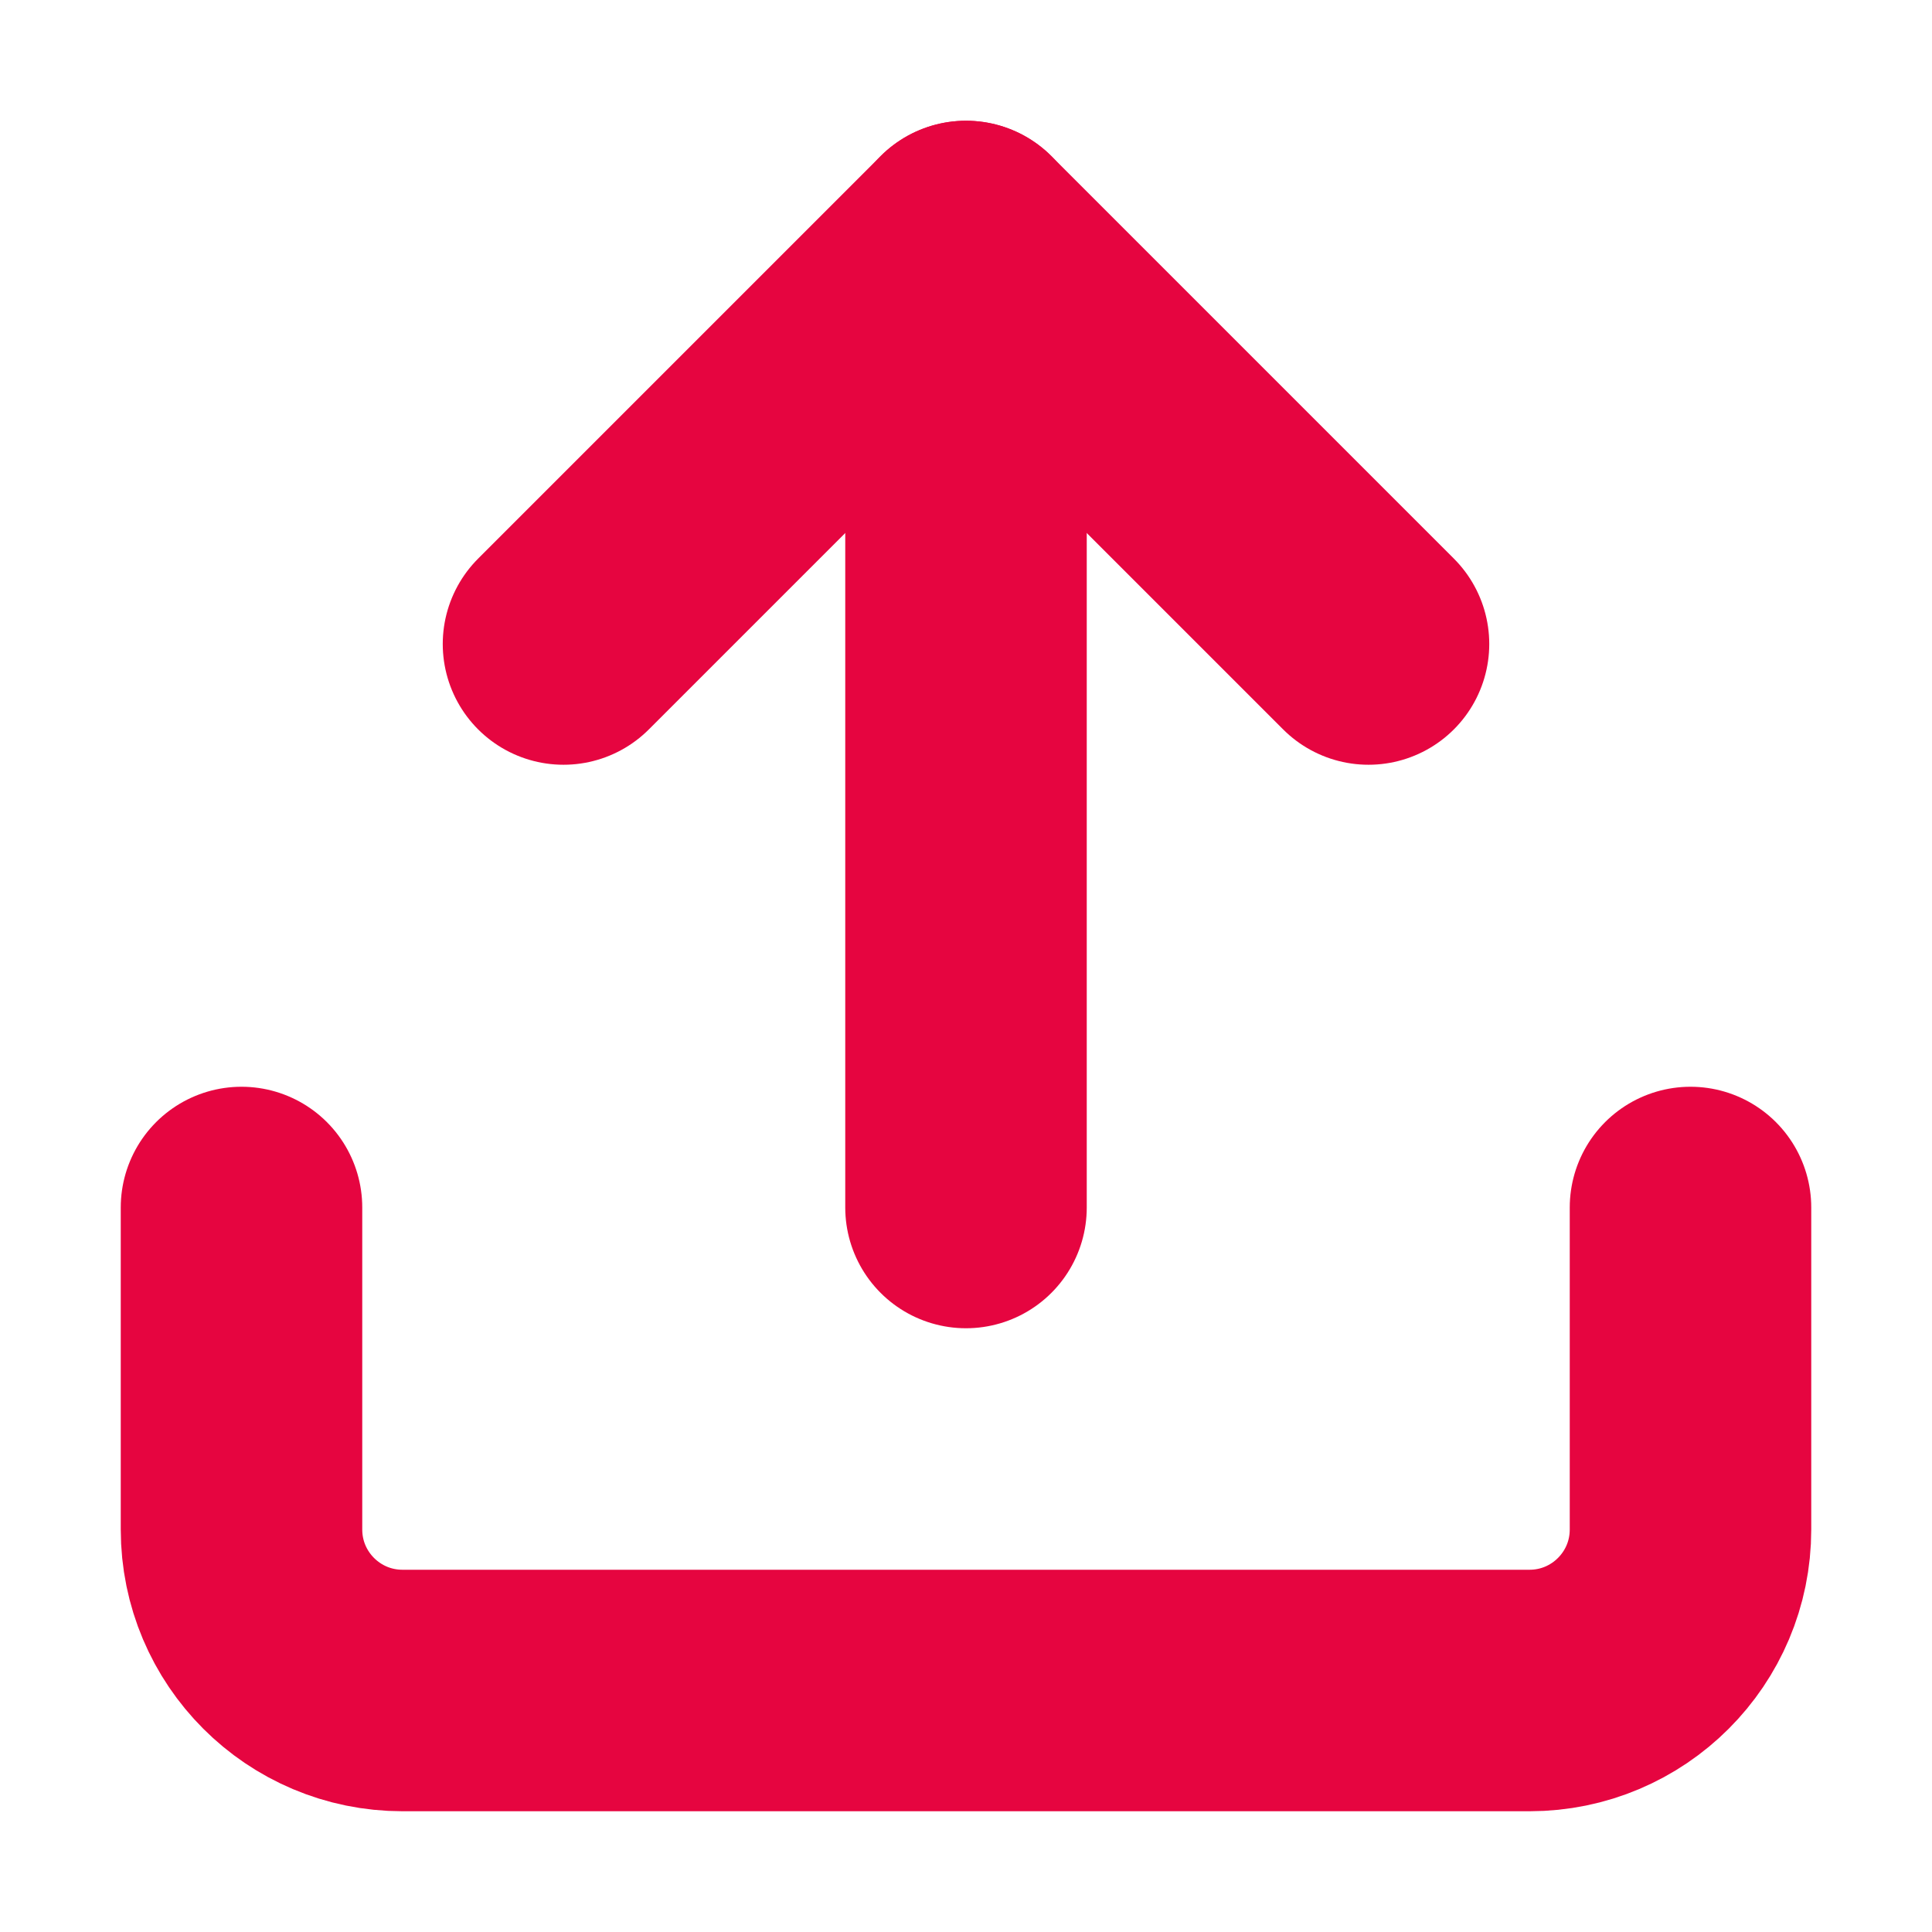
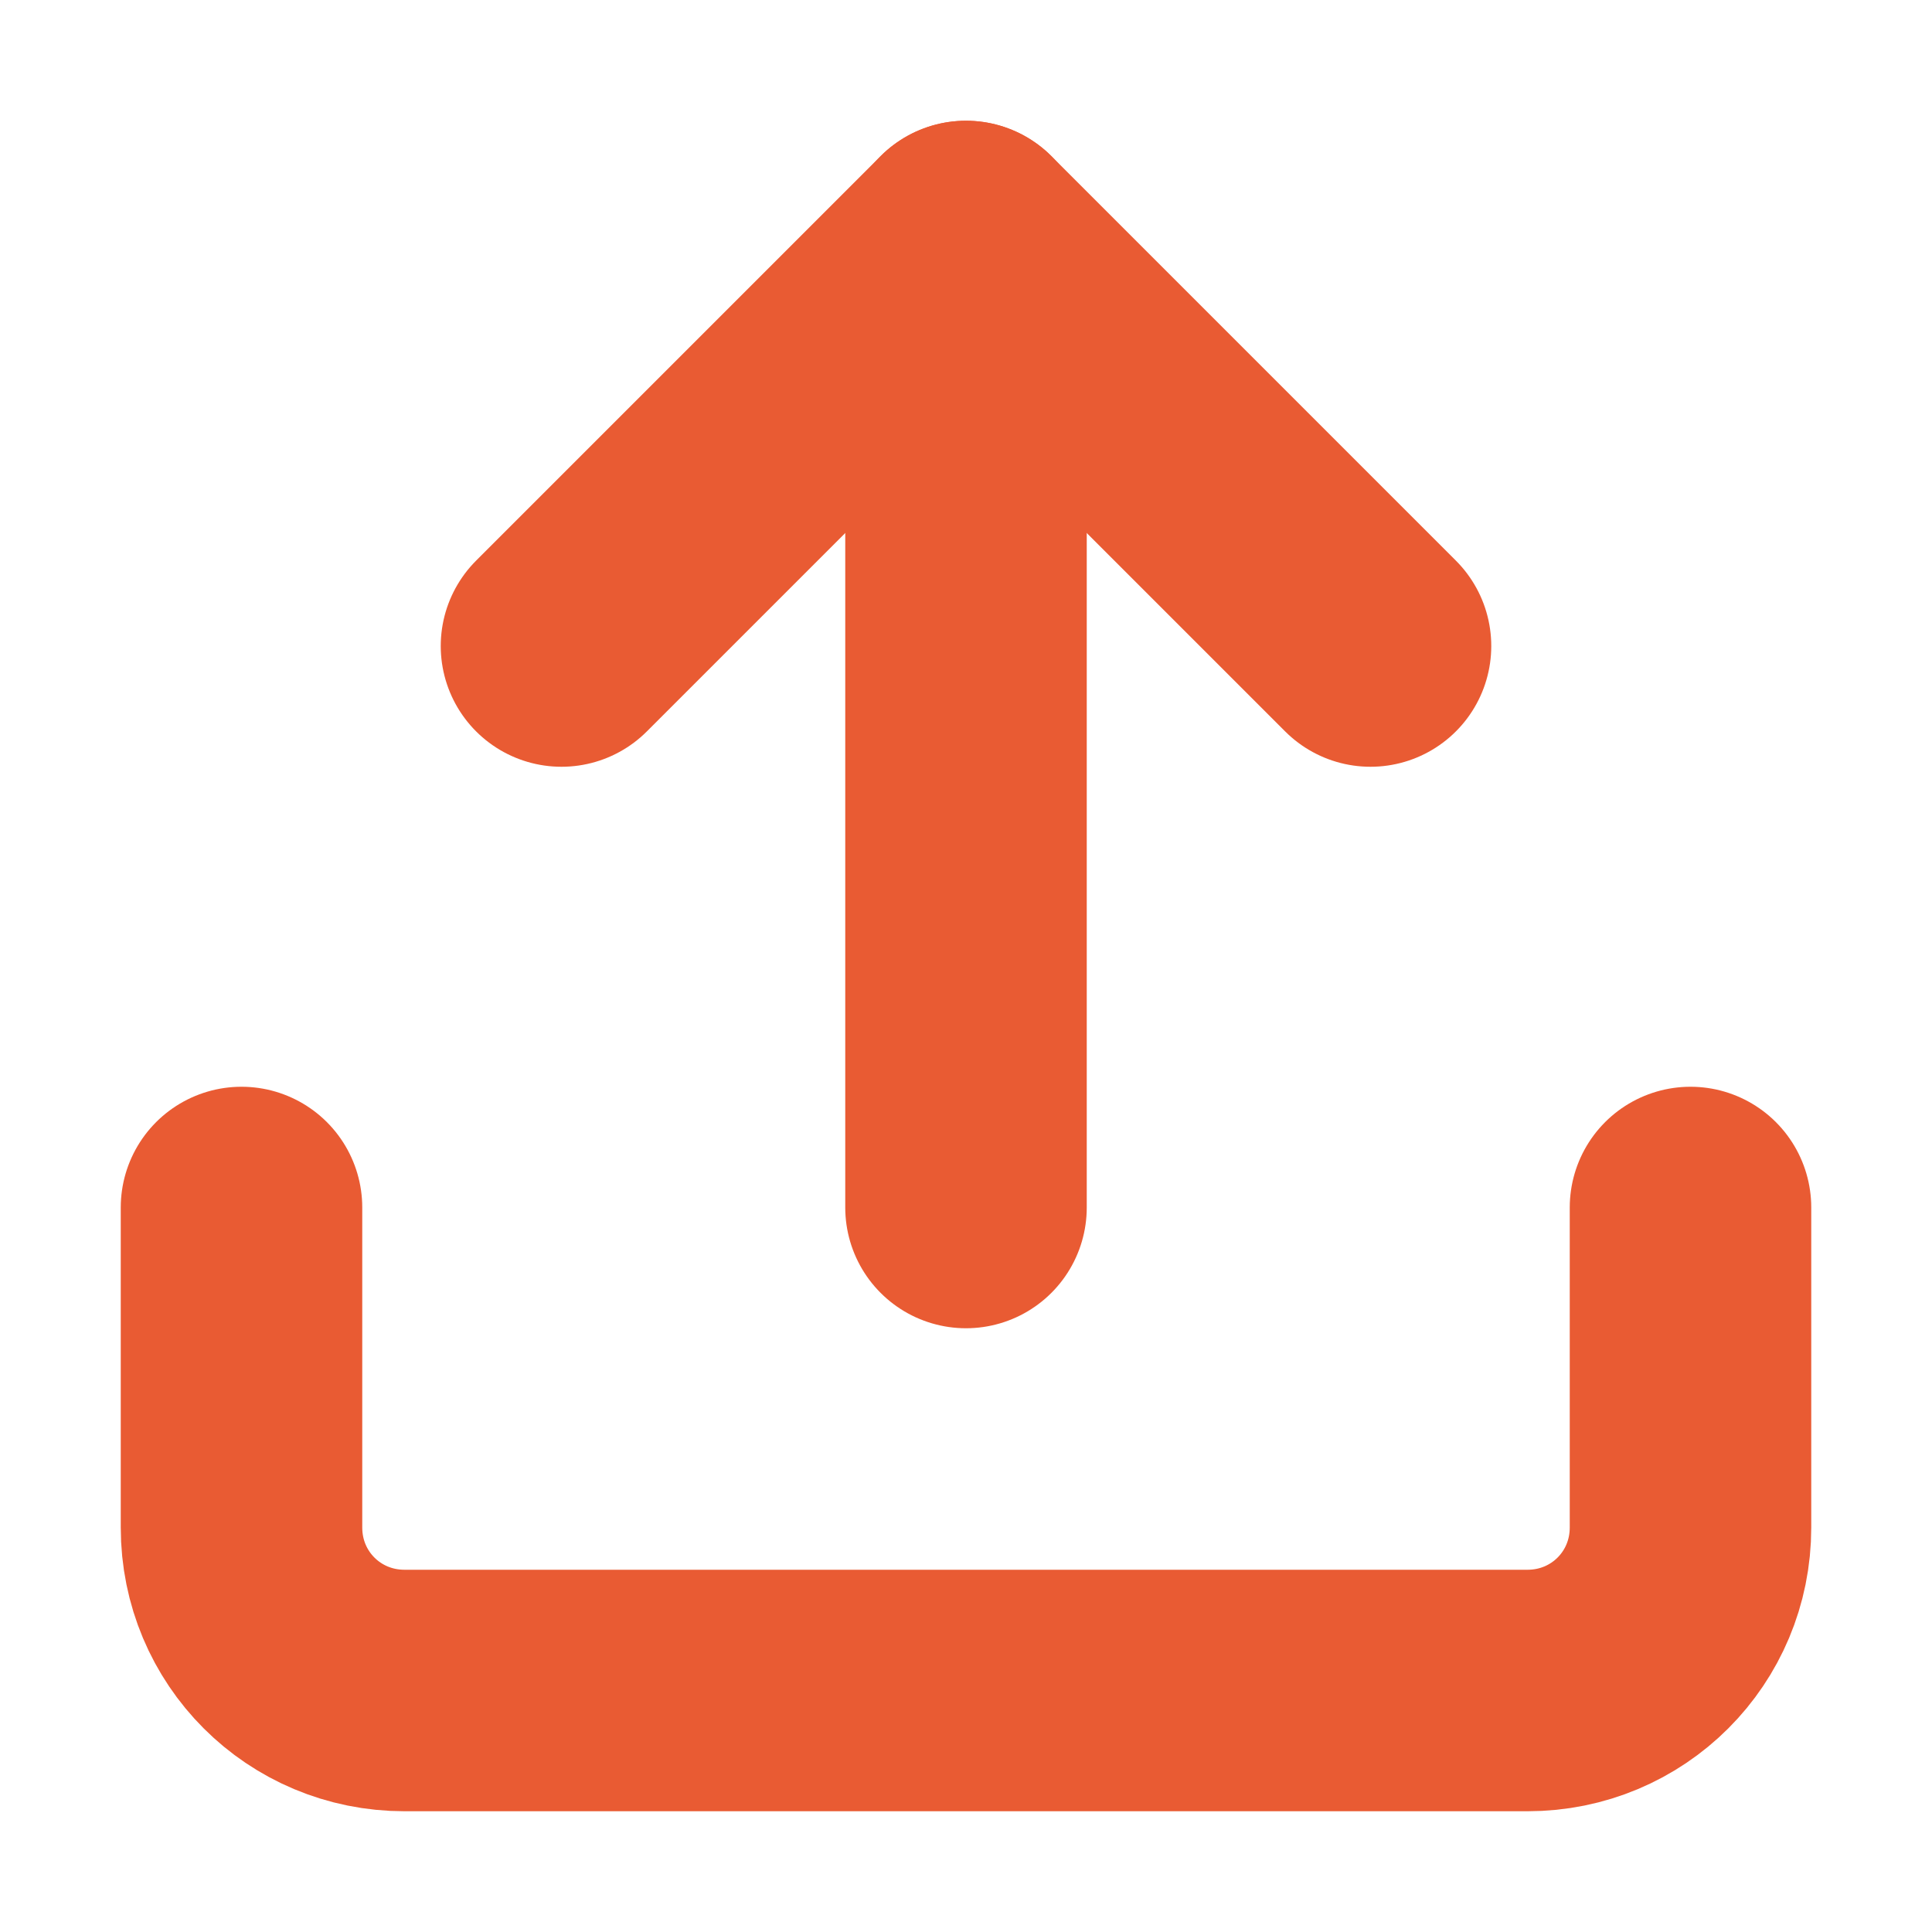
- <svg xmlns="http://www.w3.org/2000/svg" width="32" height="32" viewBox="0 0 24 24" fill="none" stroke="#e60540" stroke-width="3" stroke-linecap="round" stroke-linejoin="round" class="feather feather-upload">
-   <path d="M21 15v4a2 2 0 0 1-2 2H5a2 2 0 0 1-2-2v-4" />
-   <polyline points="17 8 12 3 7 8" />
-   <line x1="12" y1="3" x2="12" y2="15" />
+ <svg xmlns="http://www.w3.org/2000/svg" version="1.1" id="Capa_1" x="0px" y="0px" viewBox="0 0 32 32" style="enable-background:new 0 0 32 32;" xml:space="preserve">
+   <style type="text/css">
+ 	.st0{fill:none;stroke:#E95B33;stroke-width:4;stroke-linecap:round;stroke-linejoin:round;stroke-miterlimit:5.333;}
+ </style>
+   <path class="st0" d="M28,20v5.3c0,1.5-1.2,2.7-2.7,2.7H6.7C5.2,28,4,26.8,4,25.3V20" />
+   <polyline class="st0" points="22.7,10.7 16,4 9.3,10.7 " />
+   <line class="st0" x1="16" y1="4" x2="16" y2="20" />
</svg>
